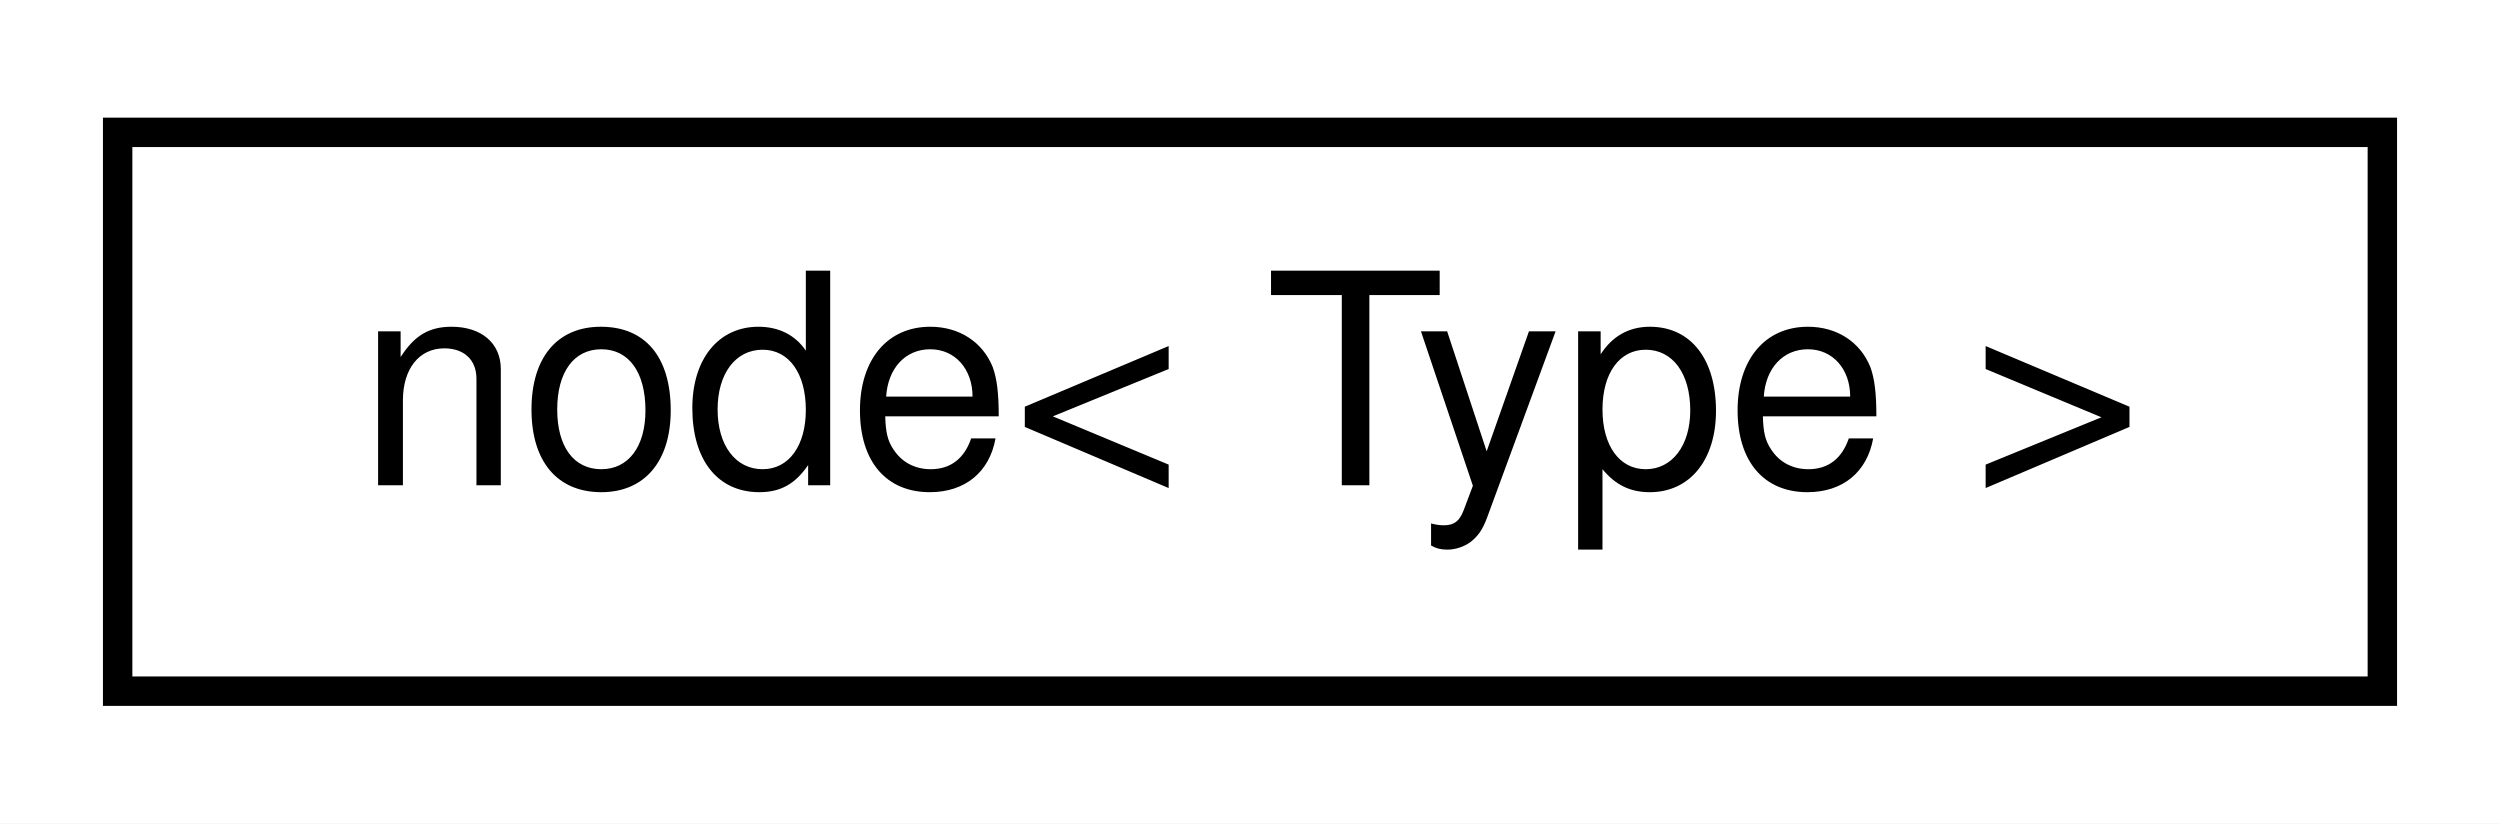
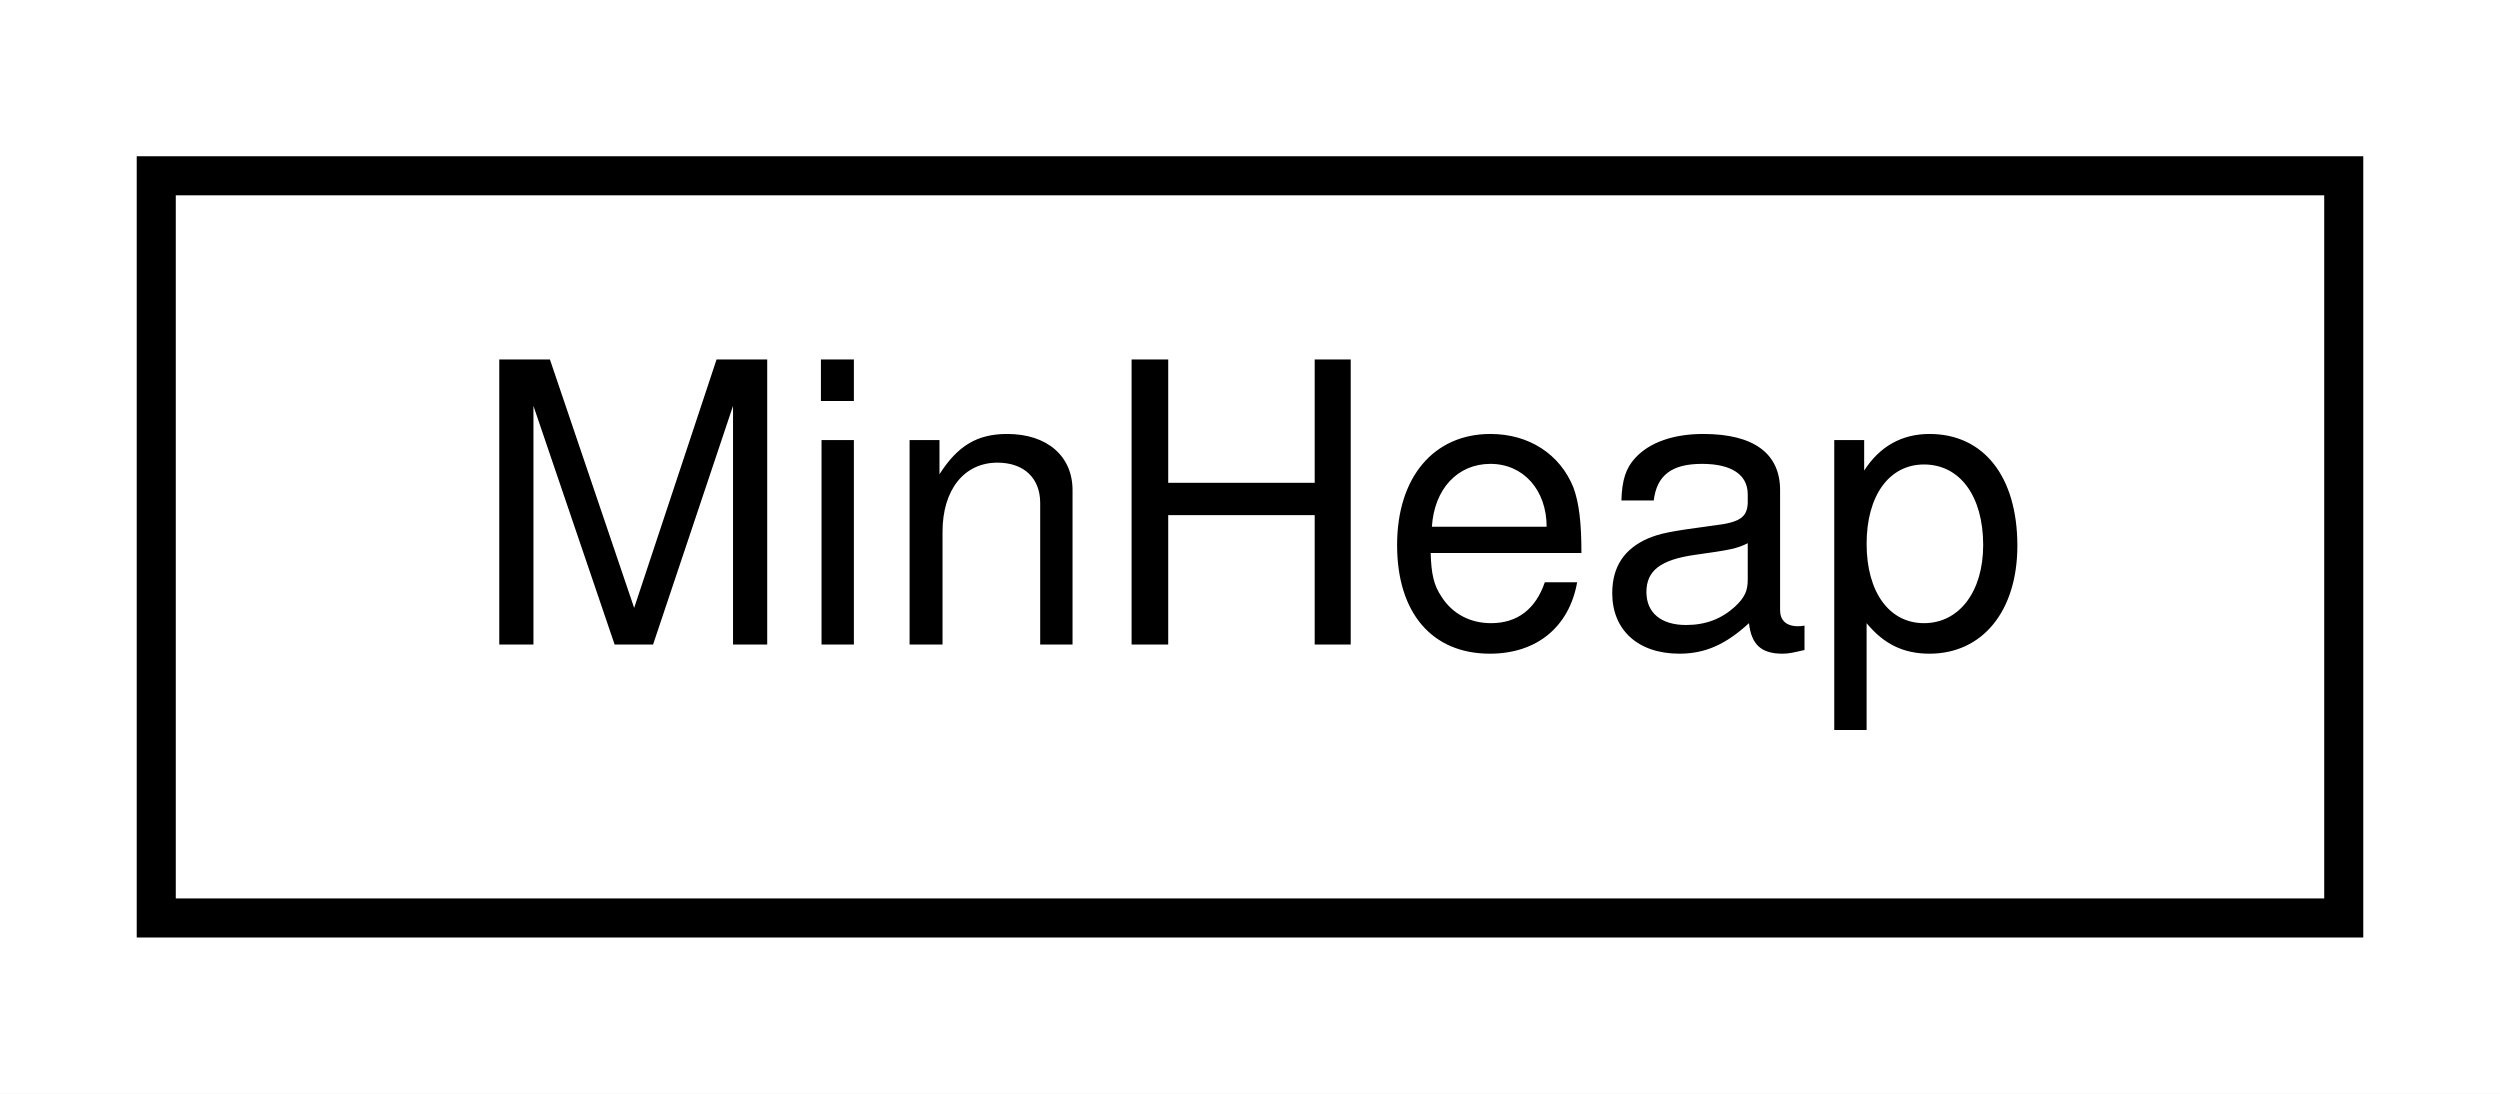
- <svg xmlns="http://www.w3.org/2000/svg" xmlns:xlink="http://www.w3.org/1999/xlink" width="85pt" height="28pt" viewBox="0.00 0.00 85.00 28.00">
+ <svg xmlns="http://www.w3.org/2000/svg" xmlns:xlink="http://www.w3.org/1999/xlink" width="64pt" height="28pt" viewBox="0.00 0.00 64.00 28.00">
  <g id="graph0" class="graph" transform="scale(1 1) rotate(0) translate(4 24)">
-     <polygon fill="white" stroke="transparent" points="-4,4 -4,-24 81,-24 81,4 -4,4" />
+     <polygon fill="white" stroke="transparent" points="-4,4 -4,-24 60,-24 60,4 -4,4" />
    <g id="node1" class="node">
      <g id="a_node1">
-         <a xlink:href="d5/da1/structnode.html" target="_top" xlink:title=" ">
-           <polygon fill="white" stroke="black" points="0,-0.5 0,-19.5 77,-19.5 77,-0.5 0,-0.5" />
-           <text text-anchor="middle" x="38.5" y="-7.5" font-family="Helvetica,sans-Serif" font-size="10.00">node&lt; Type &gt;</text>
+         <a xlink:href="d2/d05/class_min_heap.html" target="_top" xlink:title=" ">
+           <polygon fill="white" stroke="black" points="0,-0.5 0,-19.5 56,-19.5 56,-0.5 0,-0.5" />
+           <text text-anchor="middle" x="28" y="-7.5" font-family="Helvetica,sans-Serif" font-size="10.00">MinHeap</text>
        </a>
      </g>
    </g>
  </g>
</svg>
